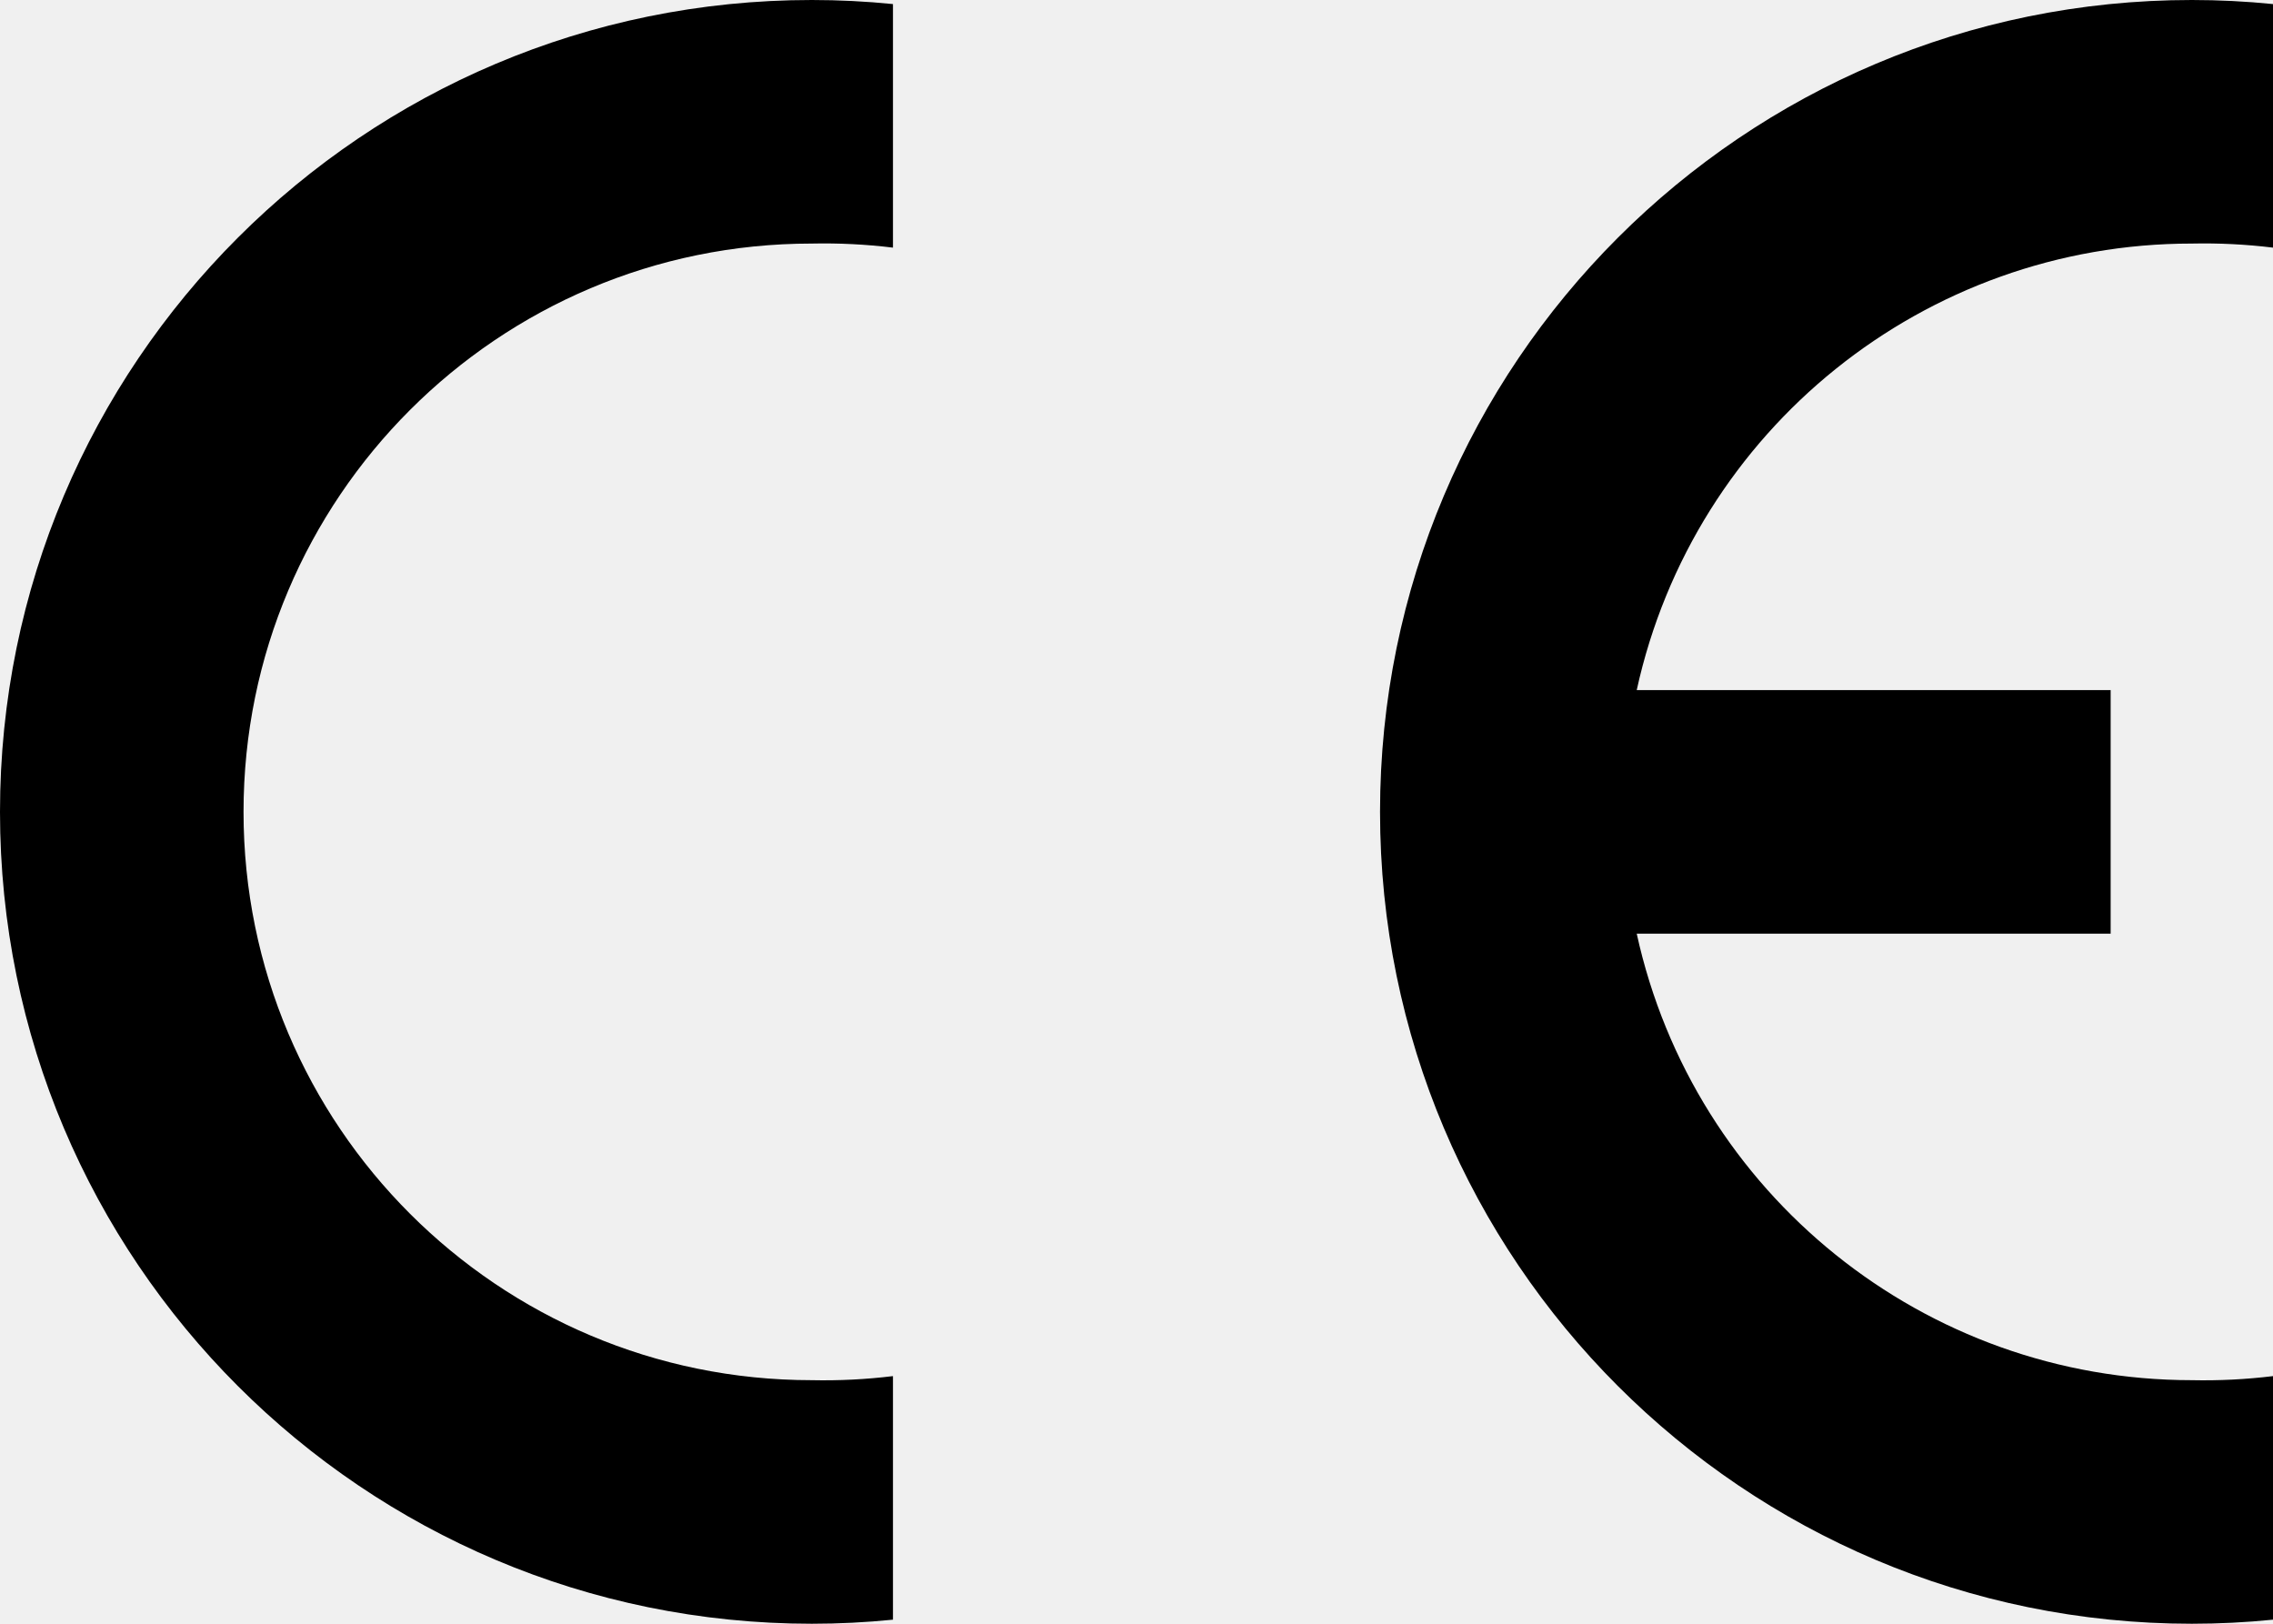
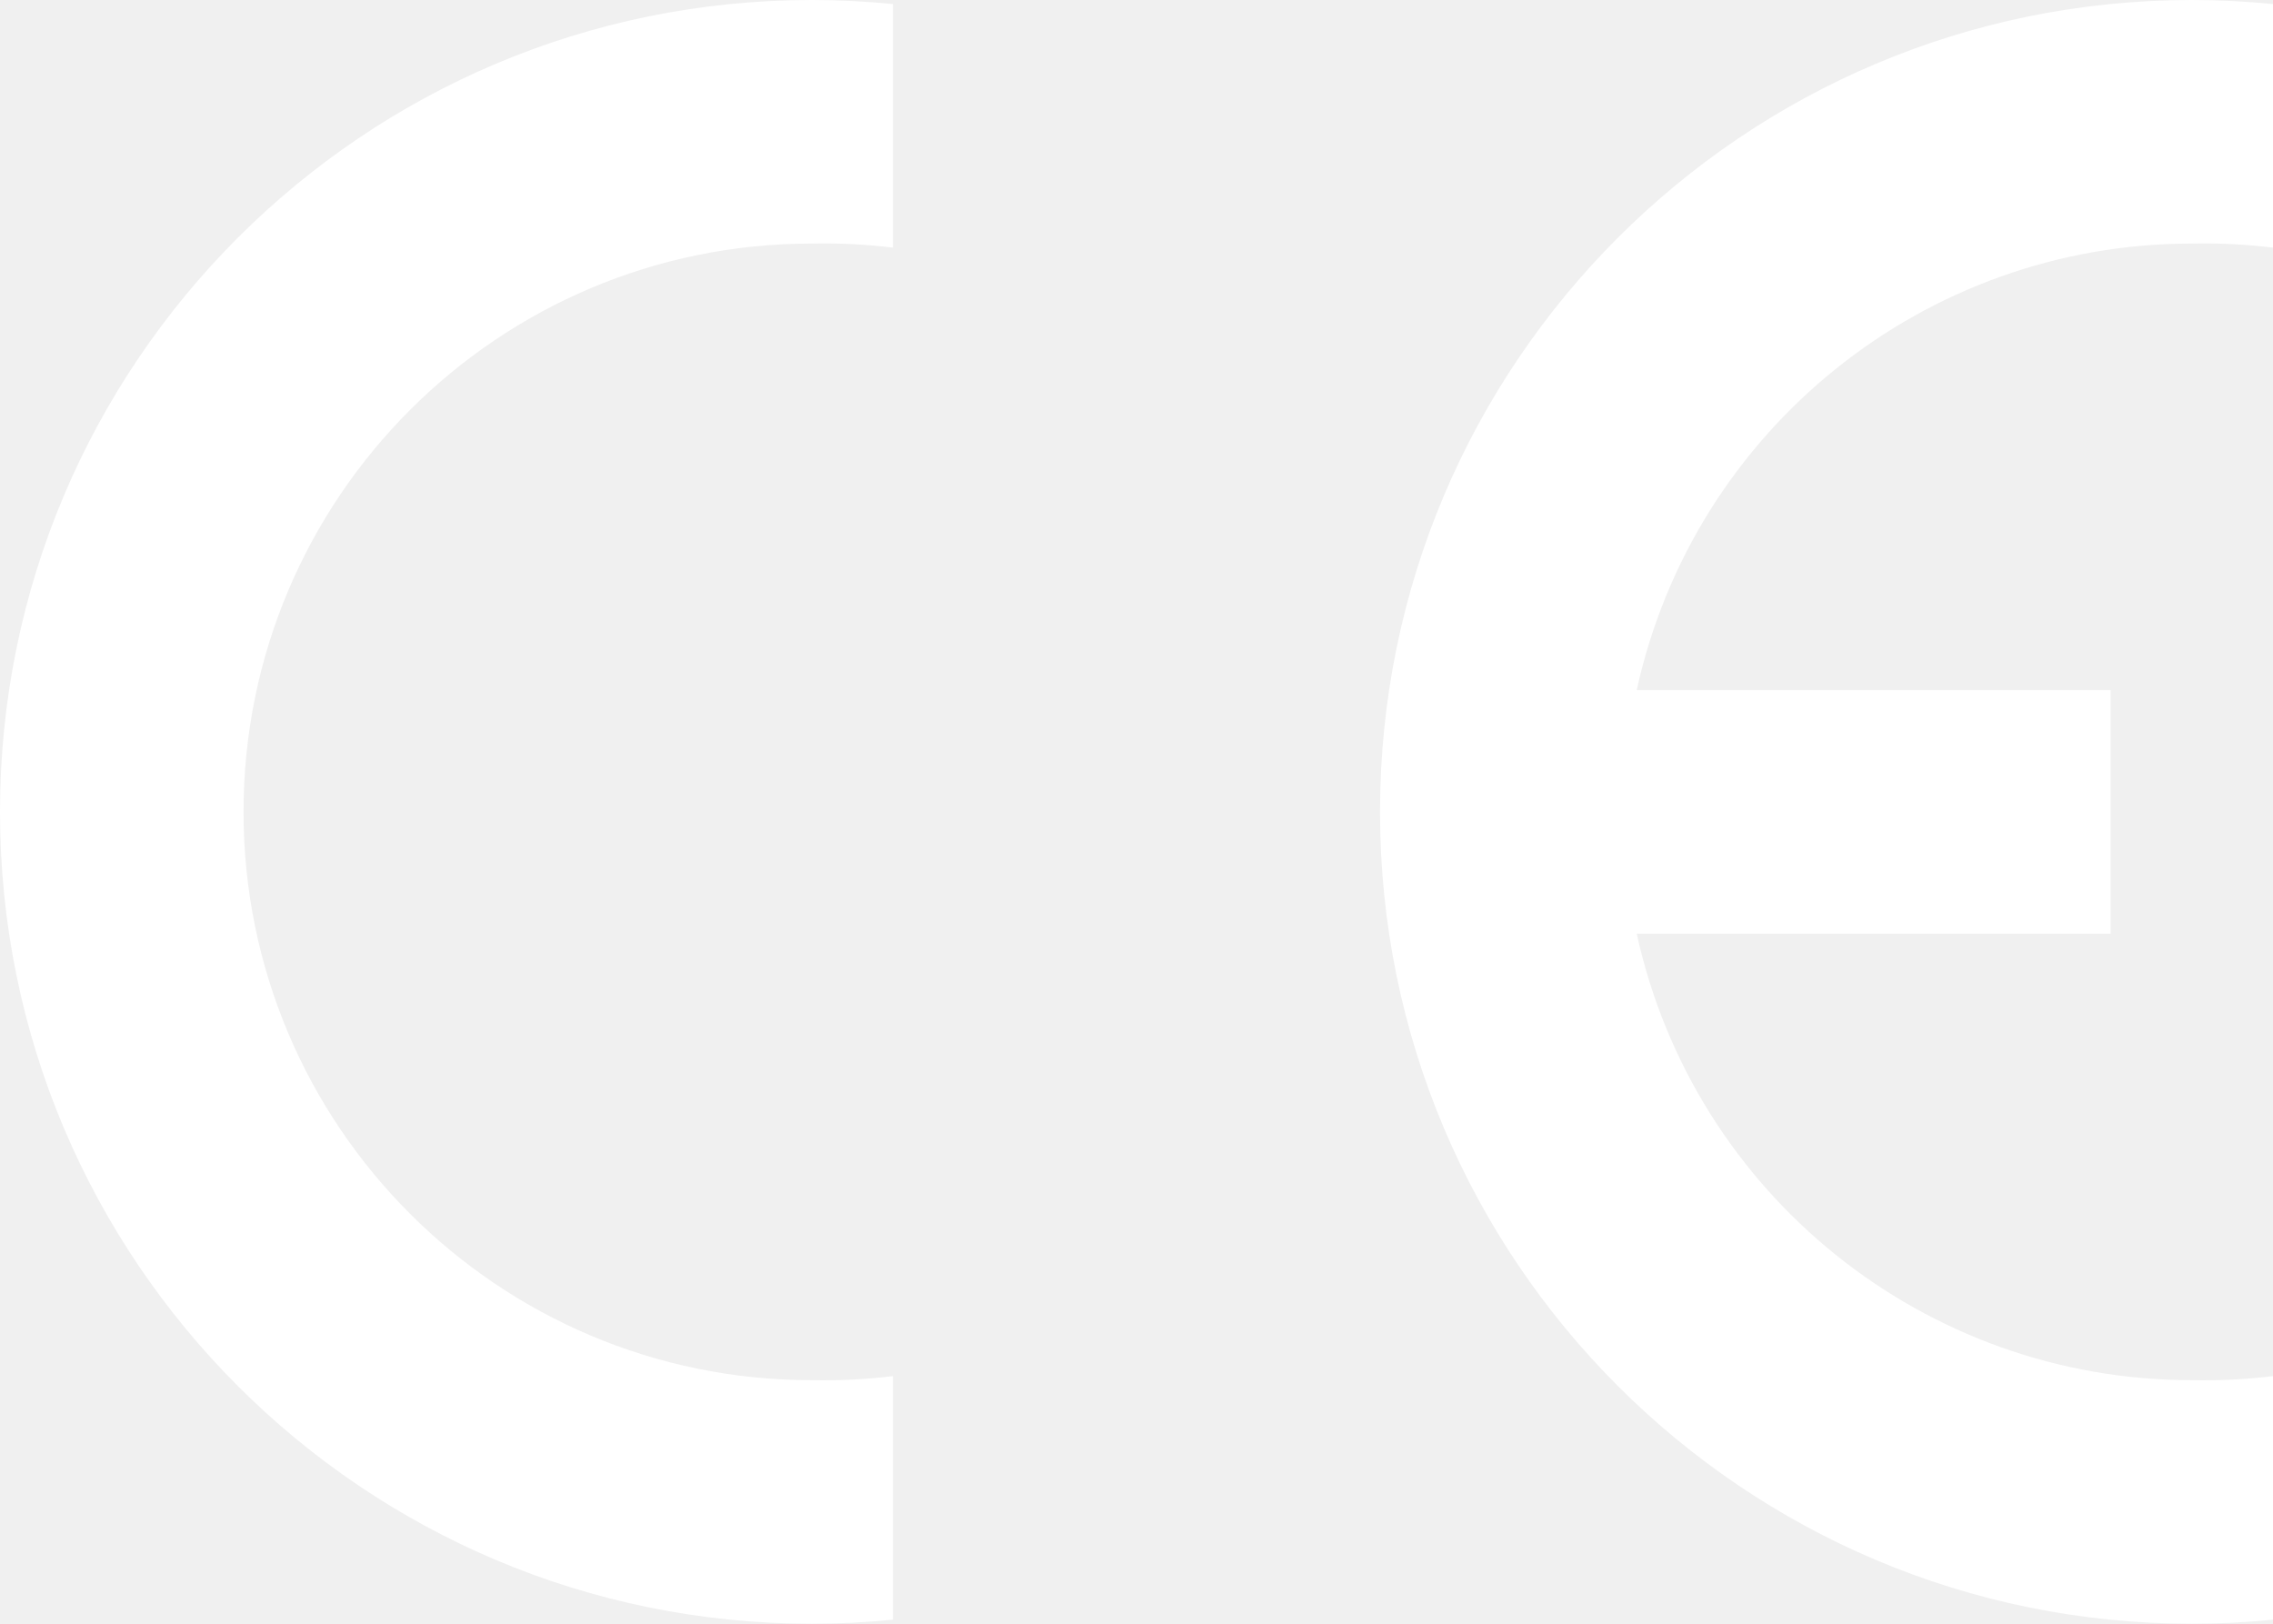
<svg xmlns="http://www.w3.org/2000/svg" width="280px" height="200px" version="1.1" xml:space="preserve" style="fill-rule:evenodd;clip-rule:evenodd;">
-   <path d="M110,199.499A100,100 0 0 1 100,200A100,100 0 0 1 100,0A100,100 0 0 1 110,0.501L110,30.501A70,70 0 0 0 100,30A70,70 0 0 0 100,170A70,70 0 0 0 110,169.499Z" fill="black" />
-   <path d="M280,199.499A100,100 0 0 1 270,200A100,100 0 0 1 270,0A100,100 0 0 1 280,0.501L280,30.501A70,70 0 0 0 270,30A70,70 0 0 0 201.62,85L260,85L260,115L201.62,115A70,70 0 0 0 270,170A70,70 0 0 0 280,169.499Z" fill="black" />
+   <path d="M110,199.499A100,100 0 0 1 100,200A100,100 0 0 1 100,0A100,100 0 0 1 110,0.501L110,30.501A70,70 0 0 0 100,30A70,70 0 0 0 100,170A70,70 0 0 0 110,169.499Z" fill="#ffffff" />
+   <path d="M280,199.499A100,100 0 0 1 270,200A100,100 0 0 1 270,0A100,100 0 0 1 280,0.501L280,30.501A70,70 0 0 0 270,30A70,70 0 0 0 201.62,85L260,85L260,115L201.62,115A70,70 0 0 0 270,170A70,70 0 0 0 280,169.499Z" fill="#ffffff" />
</svg>
